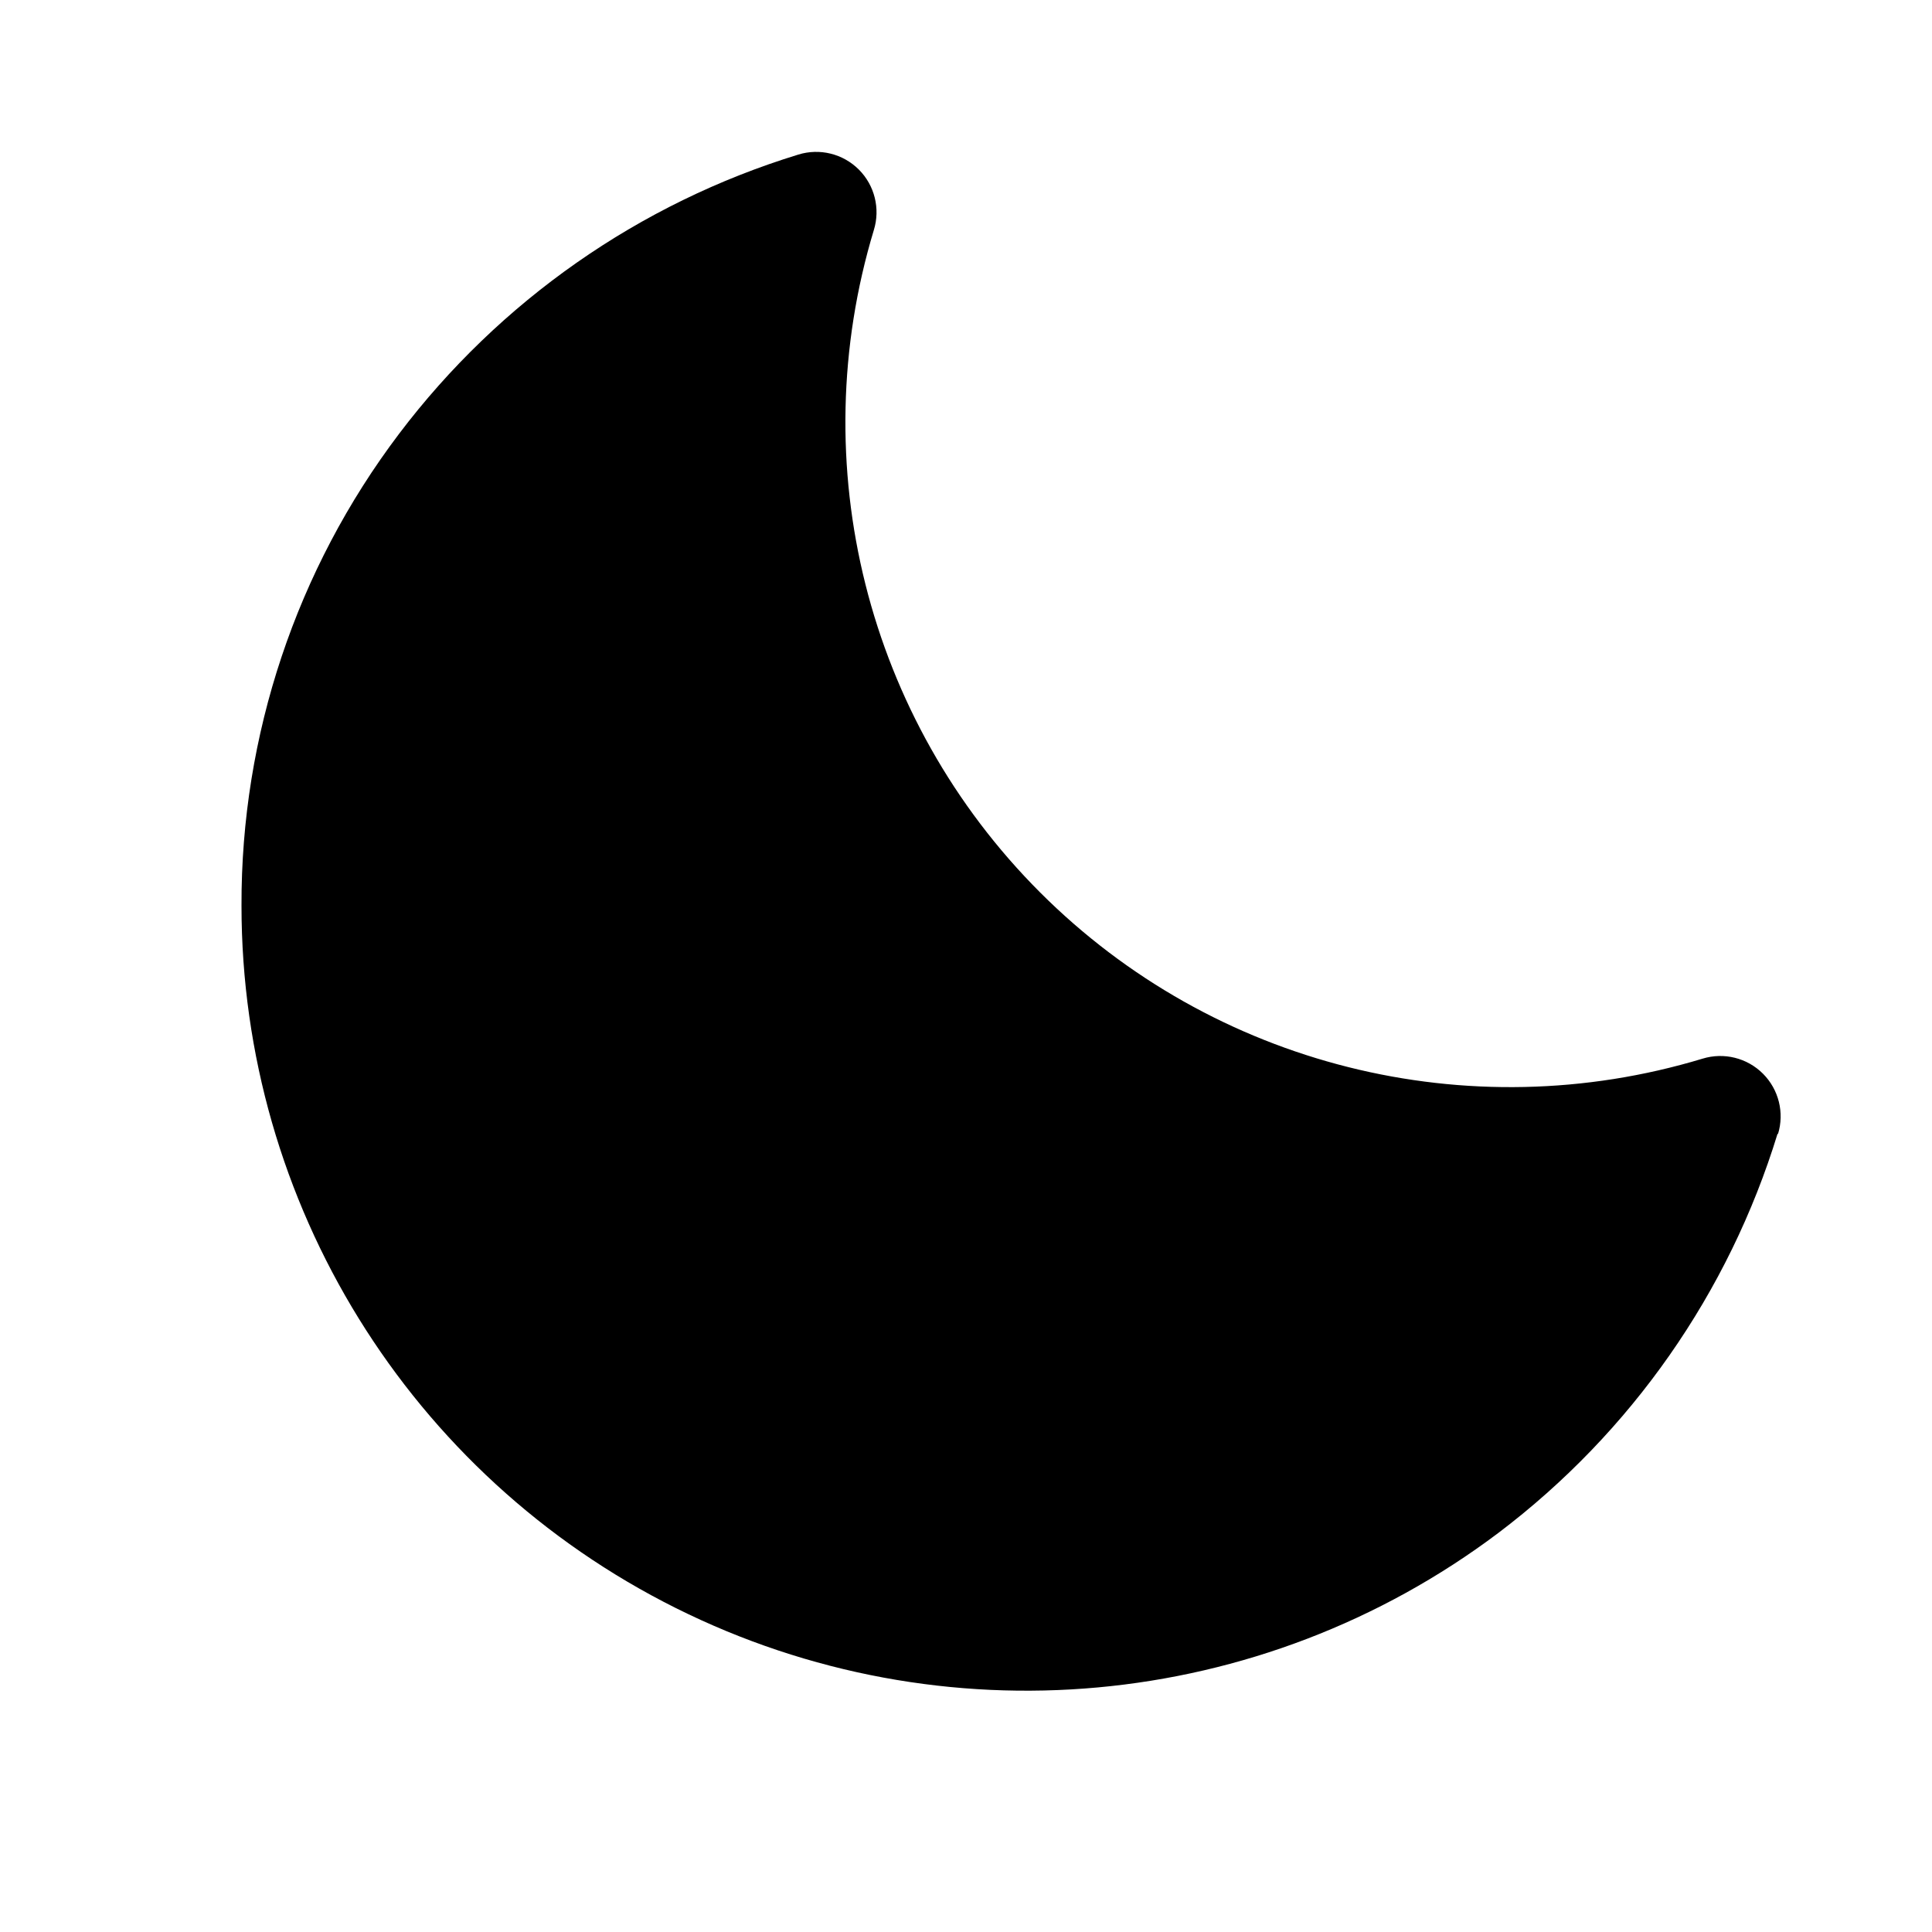
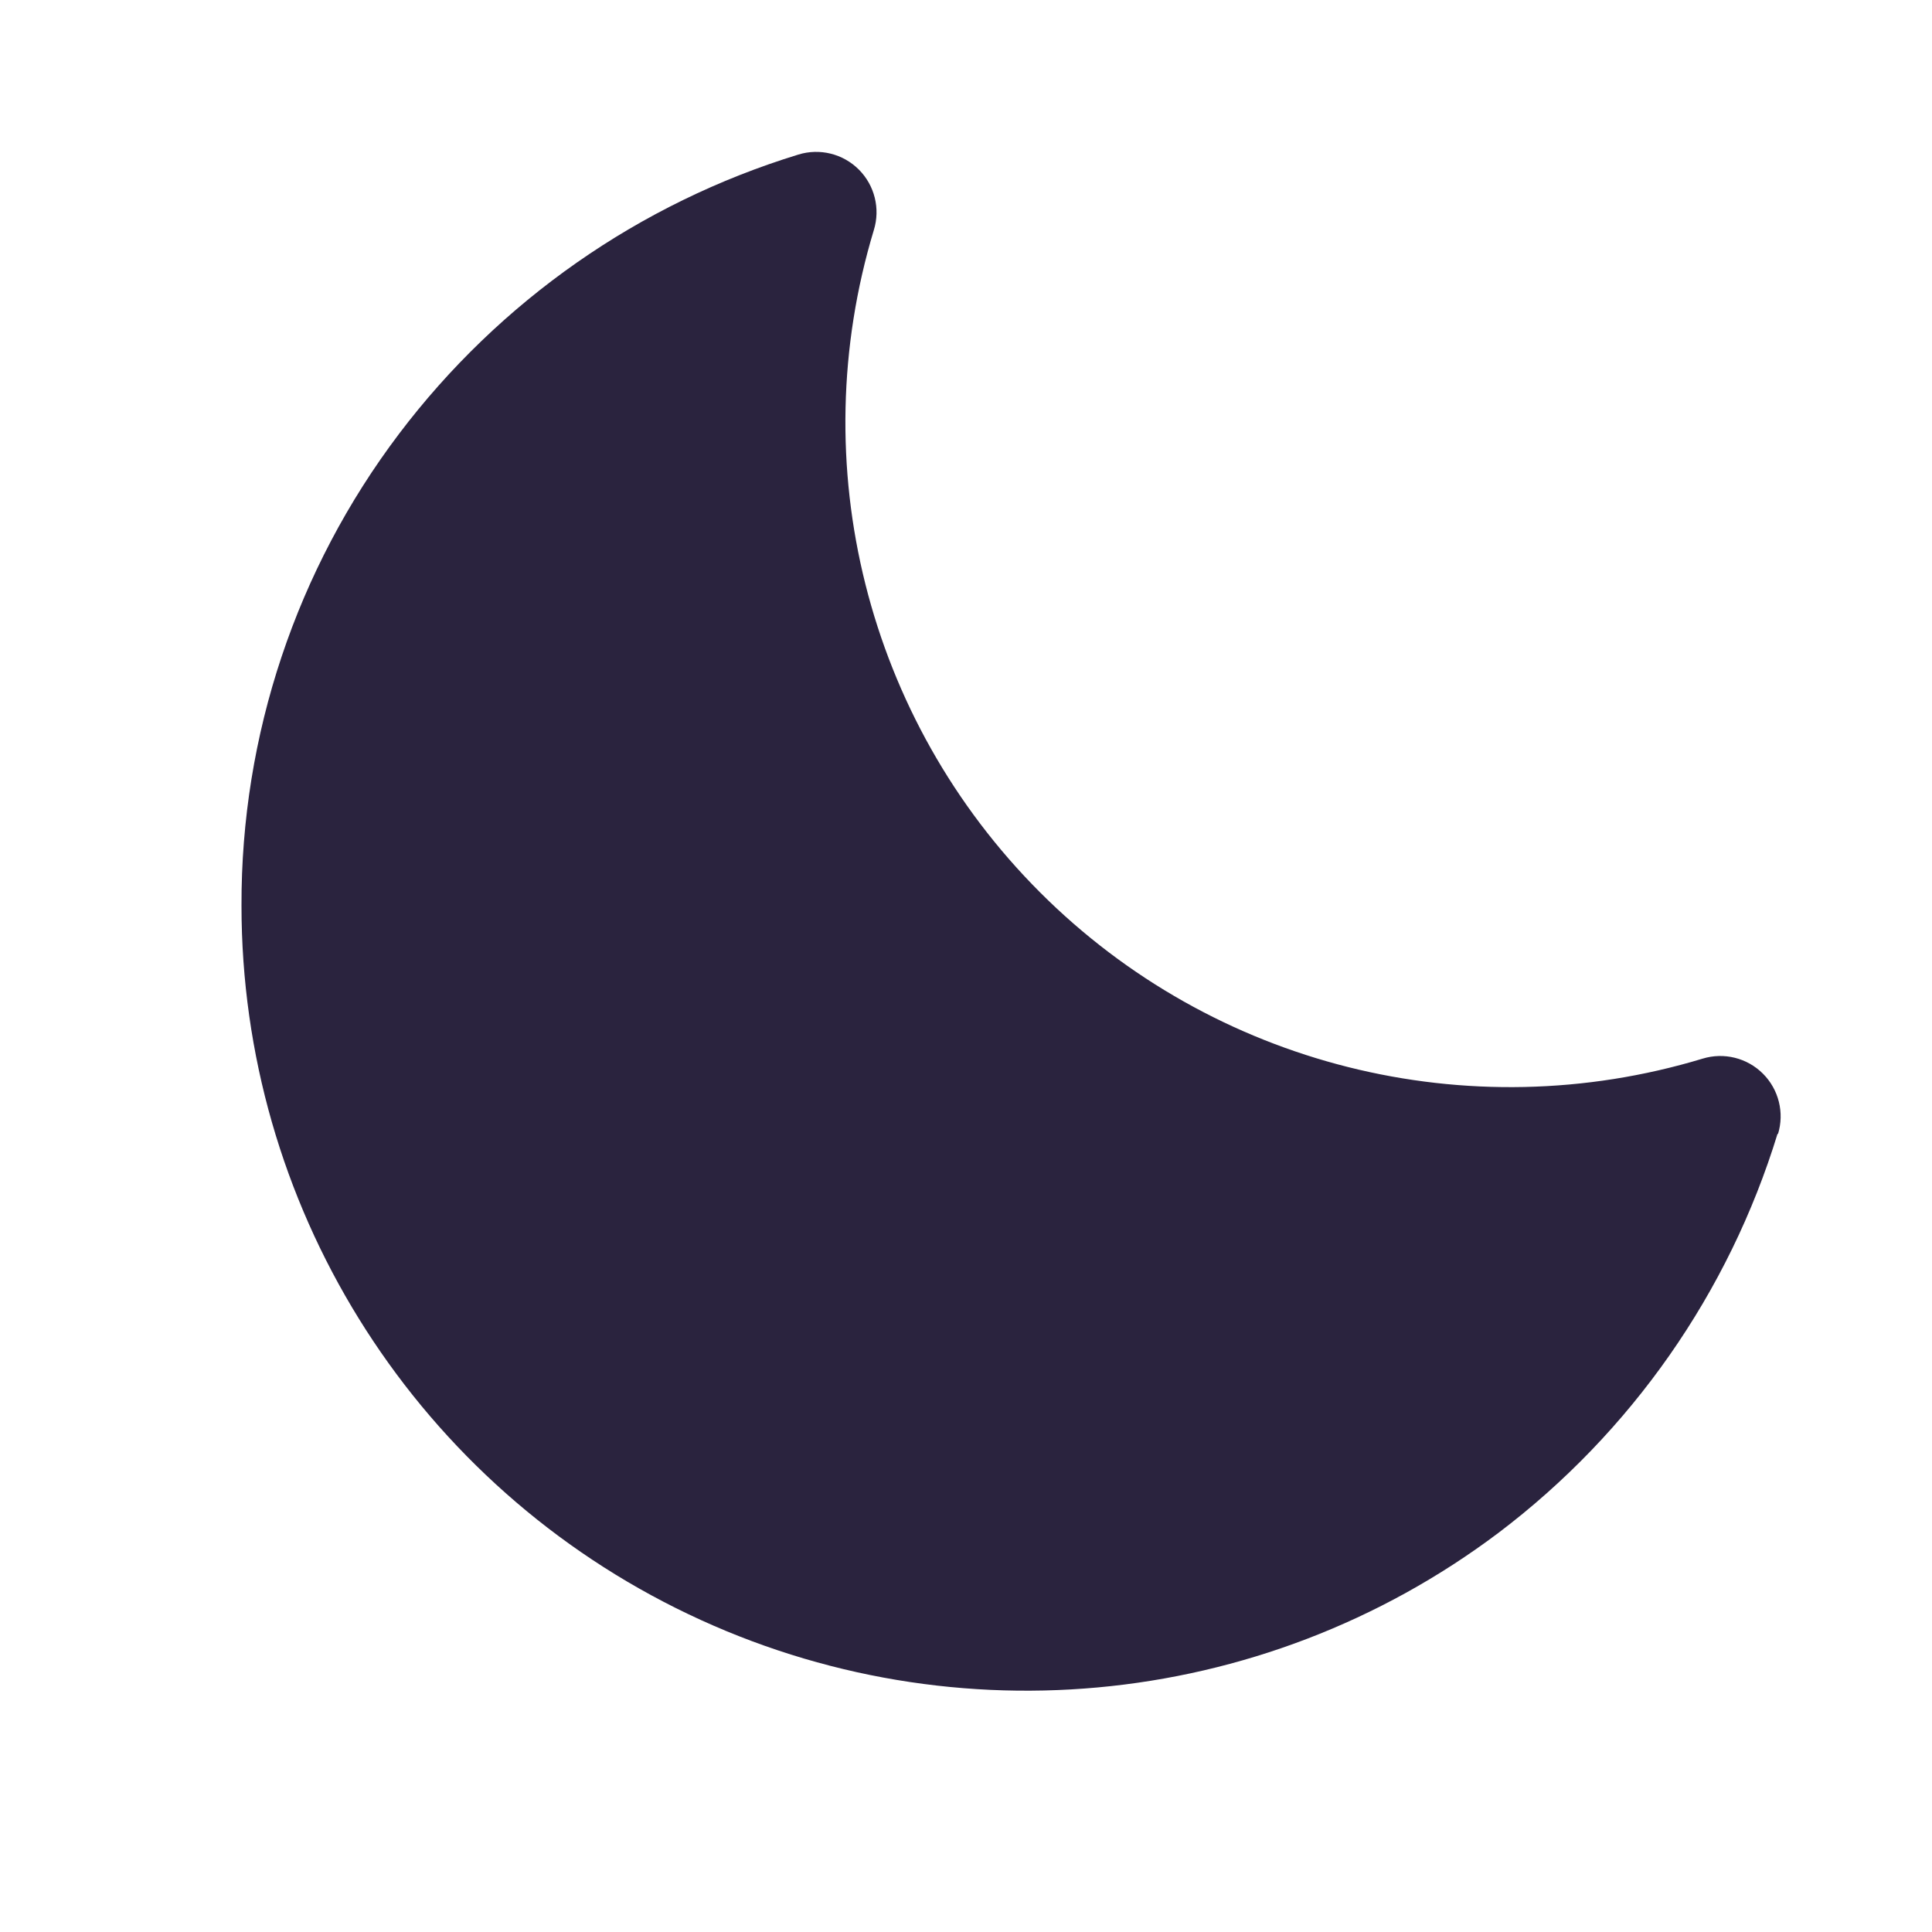
<svg xmlns="http://www.w3.org/2000/svg" width="24" height="24" viewBox="0 0 256 256">
-   <path fill="#000000" d="M235.54 150.21a104.84 104.84 0 0 1-37 52.91A104 104 0 0 1 32 120a103.09 103.09 0 0 1 20.88-62.52a104.84 104.84 0 0 1 52.91-37a8 8 0 0 1 10 10a88.08 88.08 0 0 0 109.8 109.8a8 8 0 0 1 10 10Z" />
+   <path fill="hsl(256, 27%, 19%)" d="M235.54 150.21a104.84 104.84 0 0 1-37 52.91A104 104 0 0 1 32 120a103.09 103.09 0 0 1 20.88-62.52a104.84 104.84 0 0 1 52.91-37a8 8 0 0 1 10 10a88.08 88.08 0 0 0 109.8 109.8a8 8 0 0 1 10 10Z" />
</svg>
